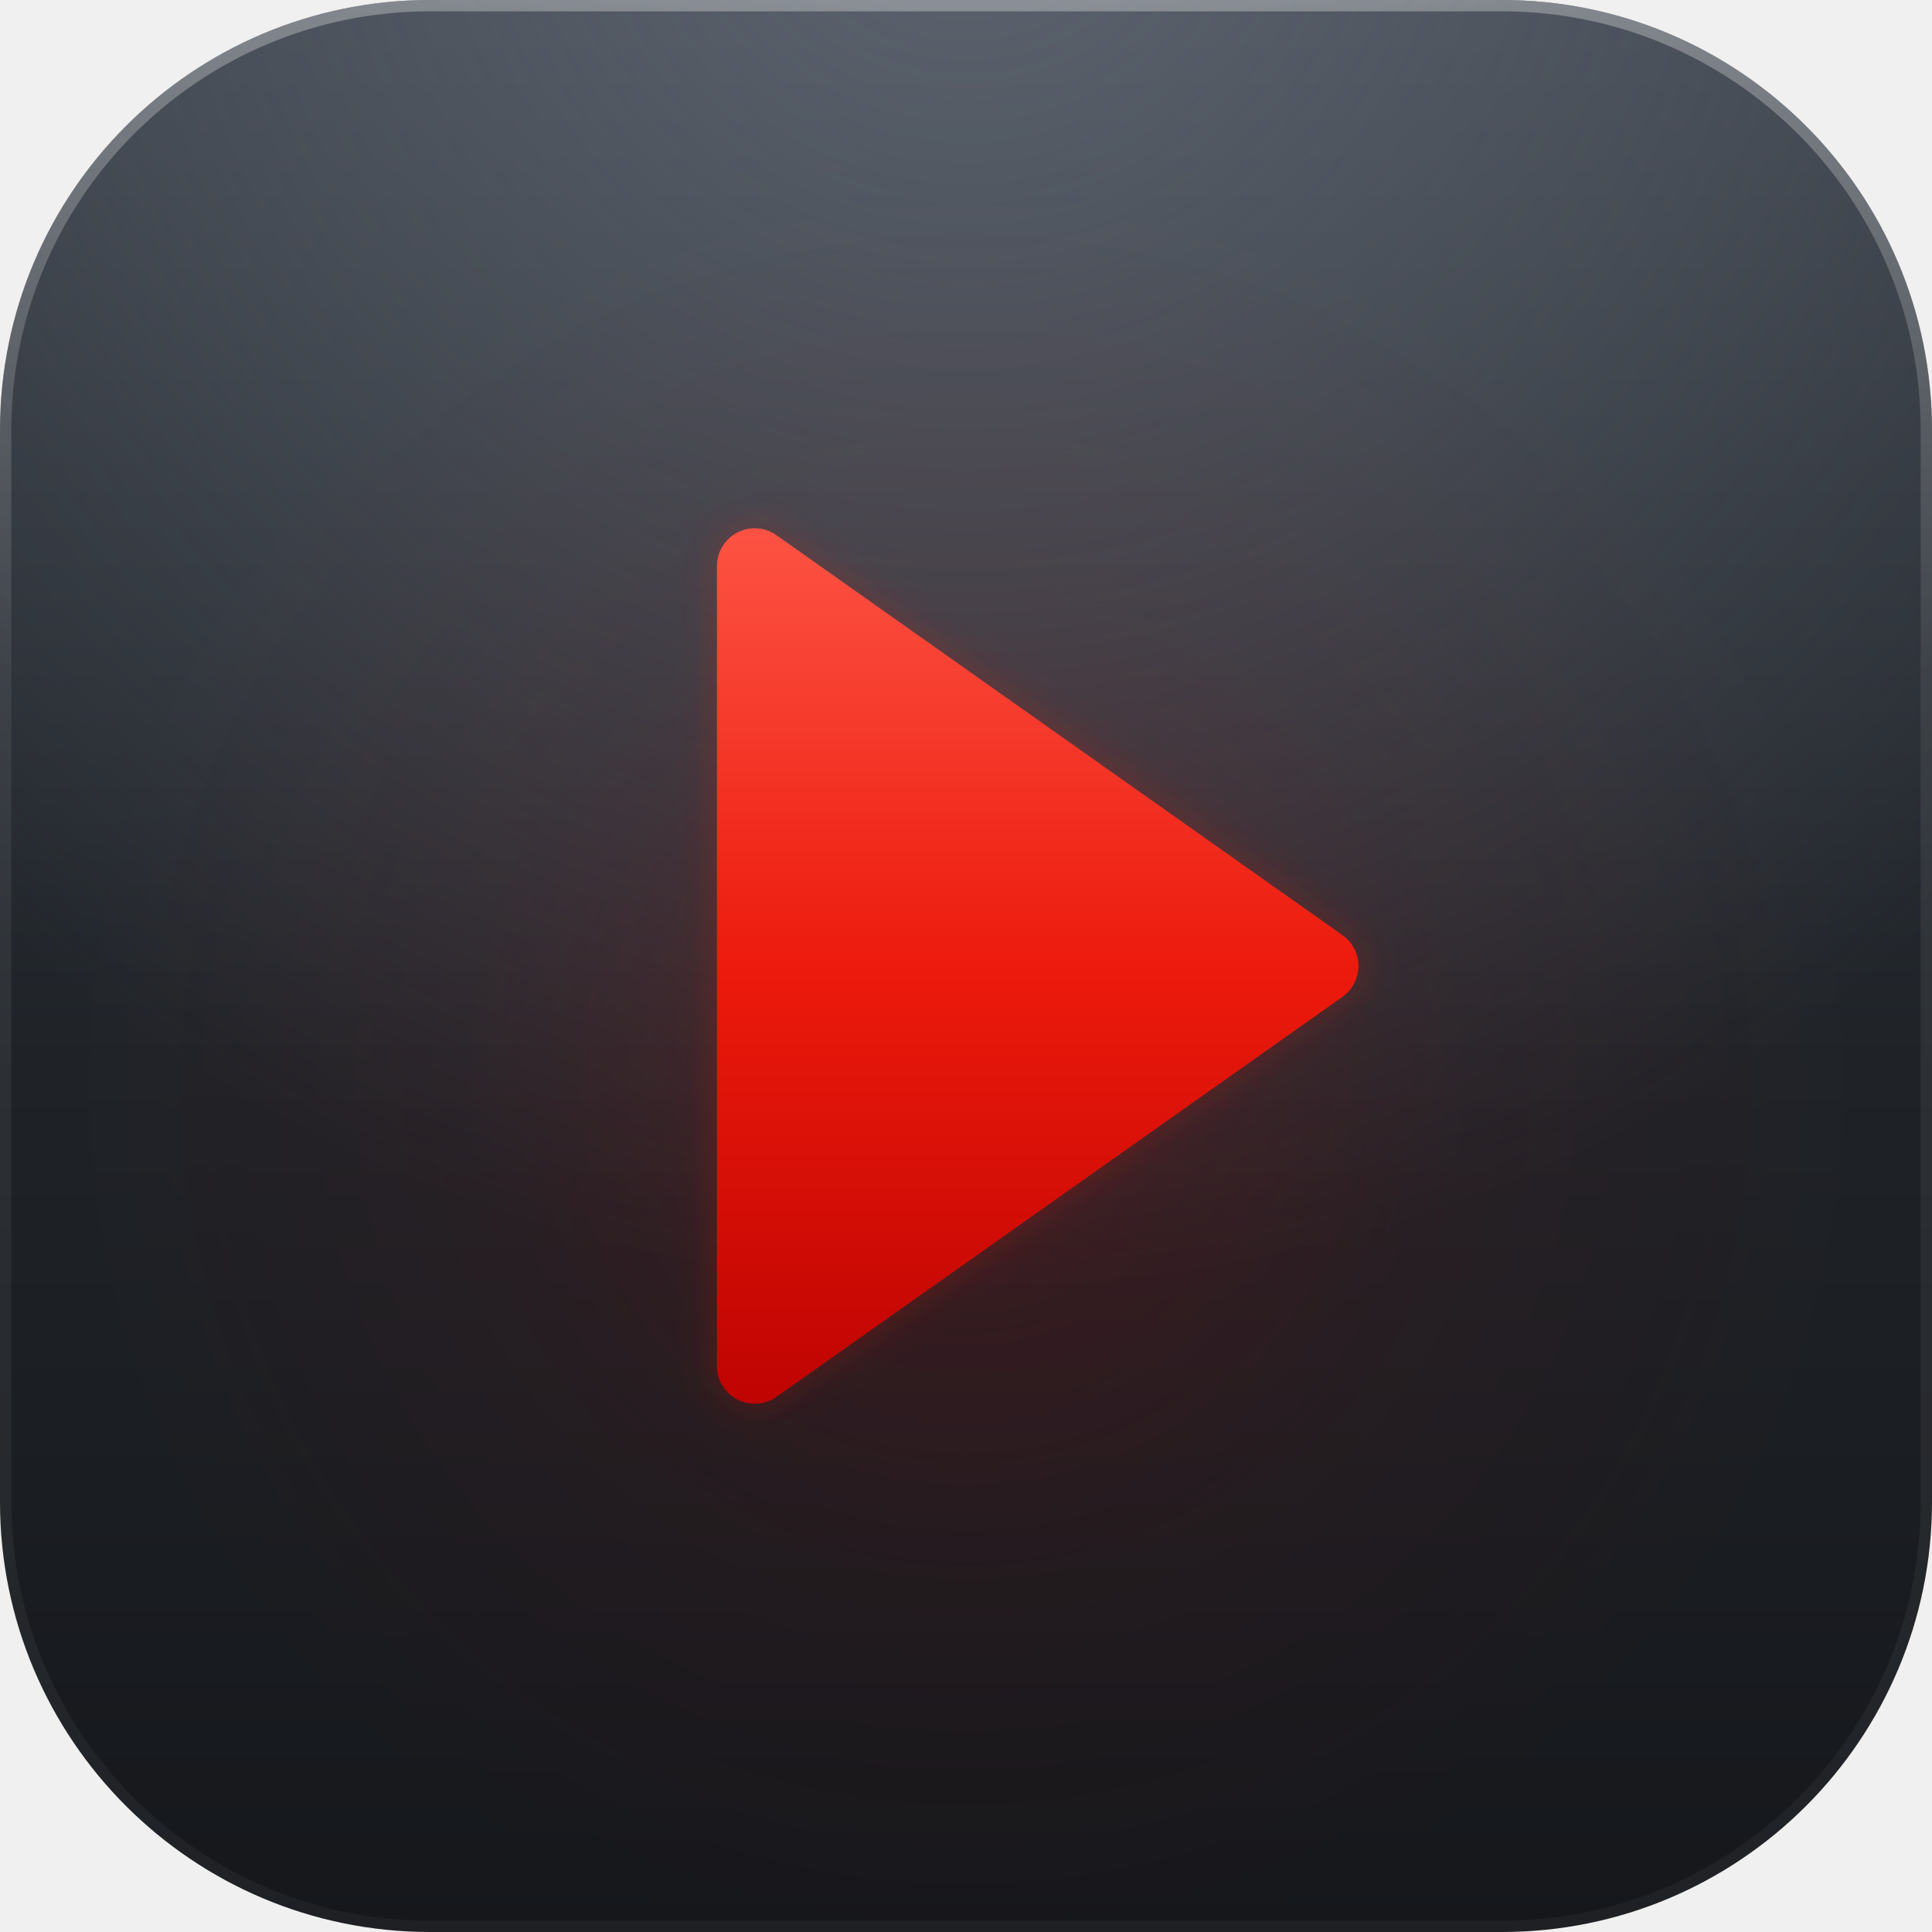
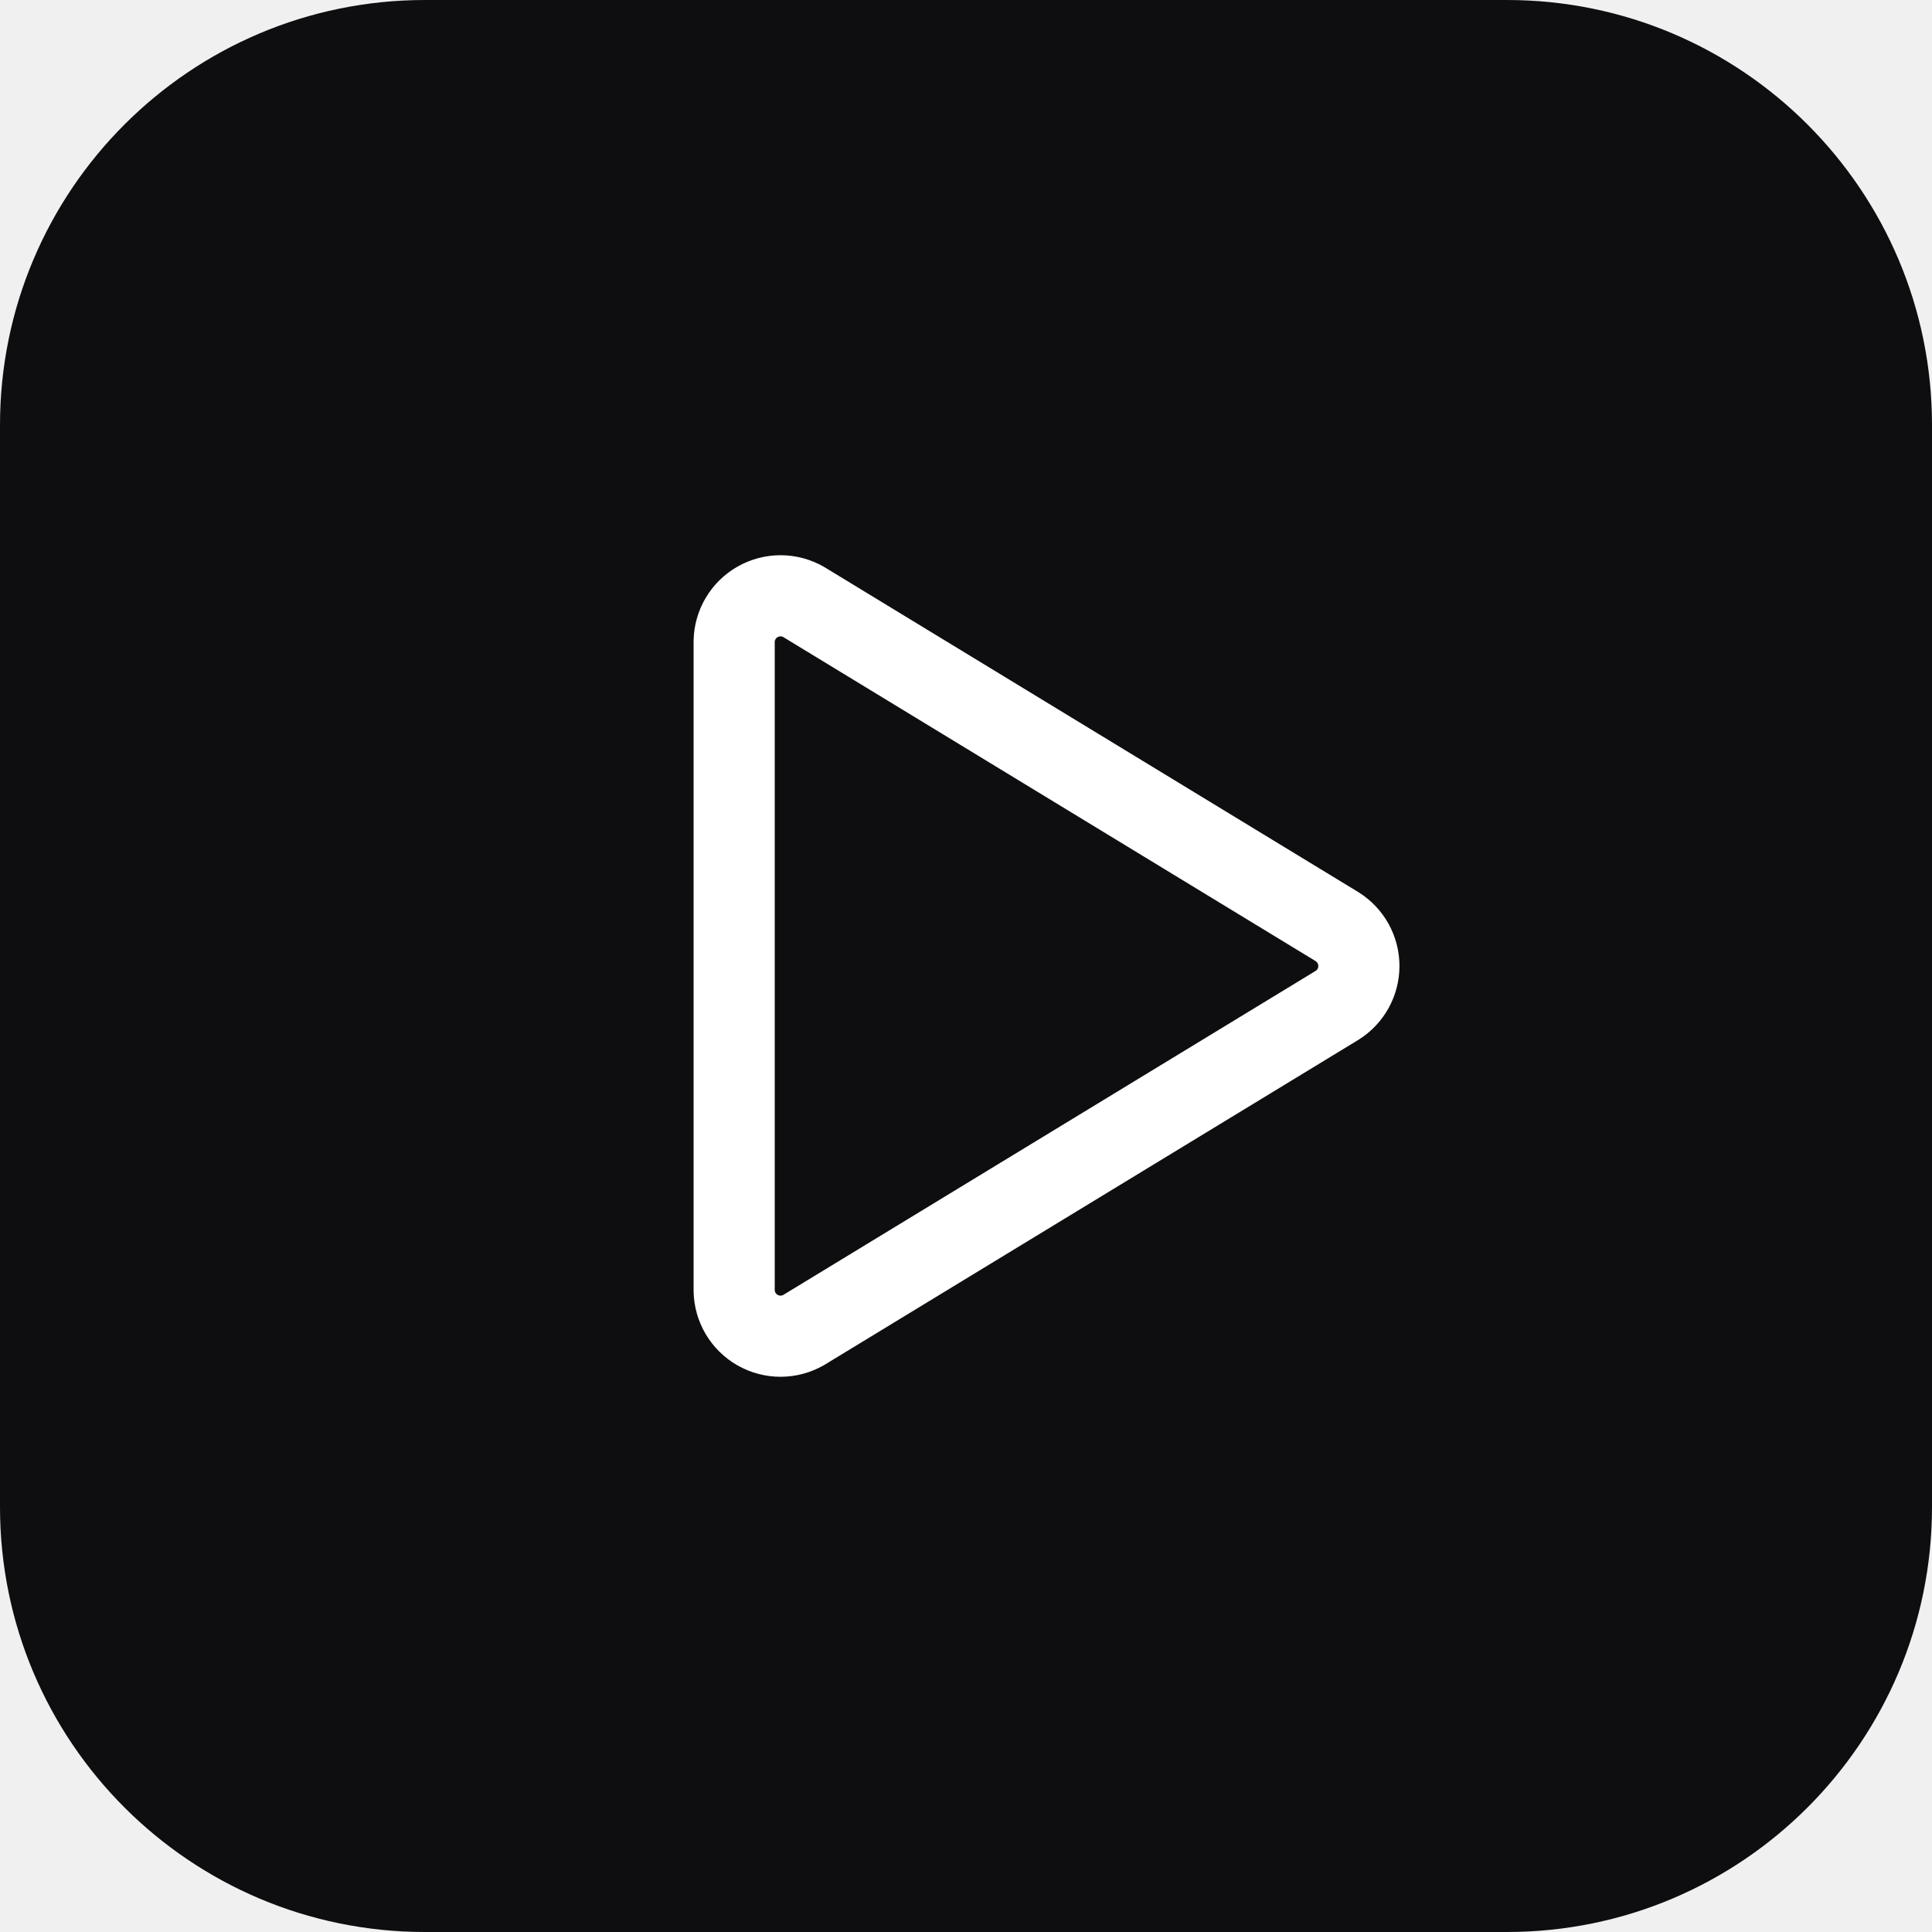
- <svg xmlns="http://www.w3.org/2000/svg" viewBox="0 0 1024 1024">
-   <defs>
-     <linearGradient id="bg" x1="0" y1="0" x2="0" y2="1">
-       <stop offset="0" stop-color="#3a4049" />
-       <stop offset=".55" stop-color="#1f2328" />
-       <stop offset="1" stop-color="#15171b" />
-     </linearGradient>
-     <radialGradient id="lit" cx="50%" cy="-8%" r="75%">
-       <stop offset="0" stop-color="#7a828e" stop-opacity=".55" />
-       <stop offset="1" stop-color="#7a828e" stop-opacity="0" />
-     </radialGradient>
-     <radialGradient id="glow" cx="50%" cy="56%" r="46%">
-       <stop offset="0" stop-color="#d40000" stop-opacity=".2" />
-       <stop offset=".55" stop-color="#d40000" stop-opacity=".05" />
-       <stop offset="1" stop-color="#d40000" stop-opacity="0" />
-     </radialGradient>
-     <linearGradient id="red" gradientUnits="userSpaceOnUse" x1="0" y1="250" x2="0" y2="780">
-       <stop offset="0" stop-color="#ff5a4b" />
-       <stop offset=".5" stop-color="#ec1a0c" />
-       <stop offset="1" stop-color="#b80000" />
-     </linearGradient>
-     <linearGradient id="edge" x1="0" y1="0" x2="0" y2="1">
-       <stop offset="0" stop-color="#fff" stop-opacity=".3" />
-       <stop offset=".35" stop-color="#fff" stop-opacity=".07" />
-       <stop offset="1" stop-color="#fff" stop-opacity=".04" />
-     </linearGradient>
-     <filter id="bloom" x="-30%" y="-30%" width="160%" height="160%">
-       <feGaussianBlur stdDeviation="10" />
-     </filter>
-     <clipPath id="tile">
-       <rect width="1024" height="1024" rx="228" />
-     </clipPath>
-   </defs>
-   <g clip-path="url(#tile)">
-     <rect width="1024" height="1024" fill="url(#bg)" />
-     <rect width="1024" height="1024" fill="url(#lit)" />
-     <rect width="1024" height="1024" fill="url(#glow)" />
-     <g fill="none" stroke="#ff1a0d" stroke-width="40" stroke-linecap="round" stroke-linejoin="round" opacity=".22" filter="url(#bloom)">
-       <path d="M400 300 L700 512 L400 724 Z" />
-     </g>
-     <g fill="url(#red)" stroke="url(#red)" stroke-width="40" stroke-linejoin="round">
-       <path d="M400 300 L700 512 L400 724 Z" />
-     </g>
-     <rect x="3" y="3" width="1018" height="1018" rx="225" fill="none" stroke="url(#edge)" stroke-width="6" />
+ <svg xmlns="http://www.w3.org/2000/svg" viewBox="0 0 100 100">
+   <rect width="100" height="100" rx="22" fill="#0e0e10" />
+   <g transform="translate(50 50) scale(.6) translate(-50 -50)" fill="none" stroke="#ffffff" stroke-width="7" stroke-linecap="round" stroke-linejoin="round">
+     <path d="M30 22v56a4 4 0 0 0 6 3.4l46-28a4 4 0 0 0 0-6.8l-46-28A4 4 0 0 0 30 22z" />
  </g>
</svg>
